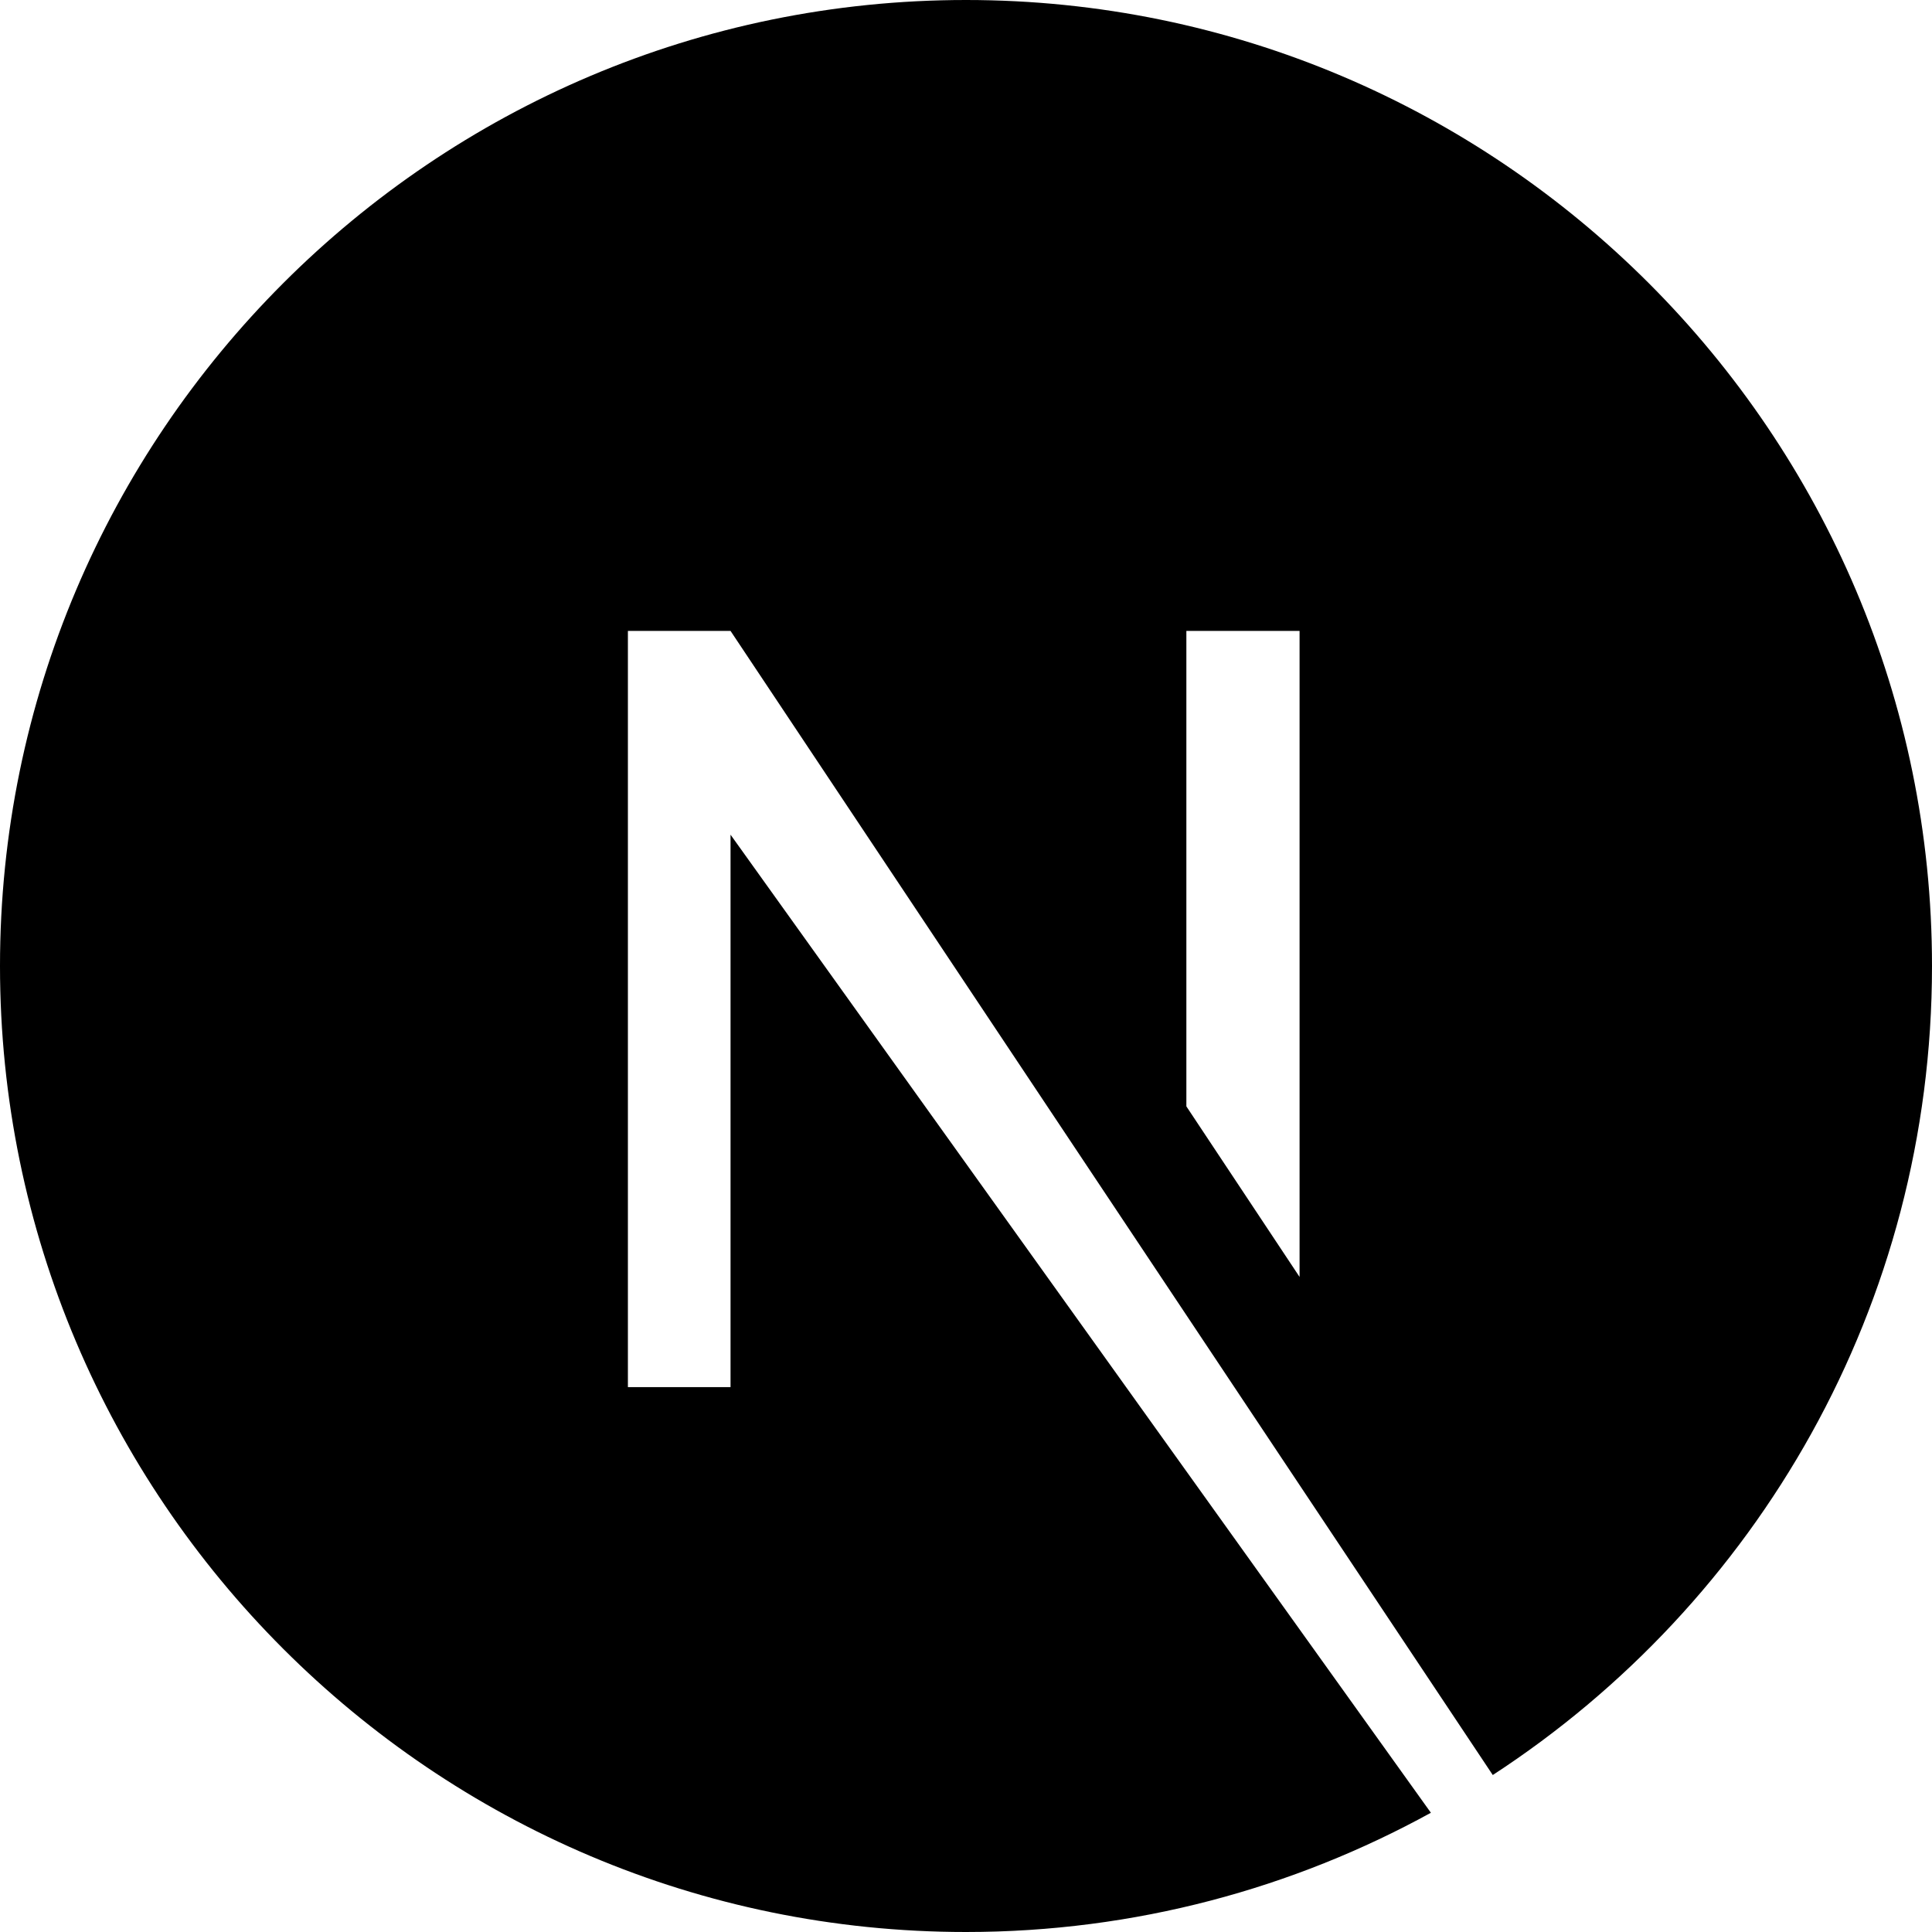
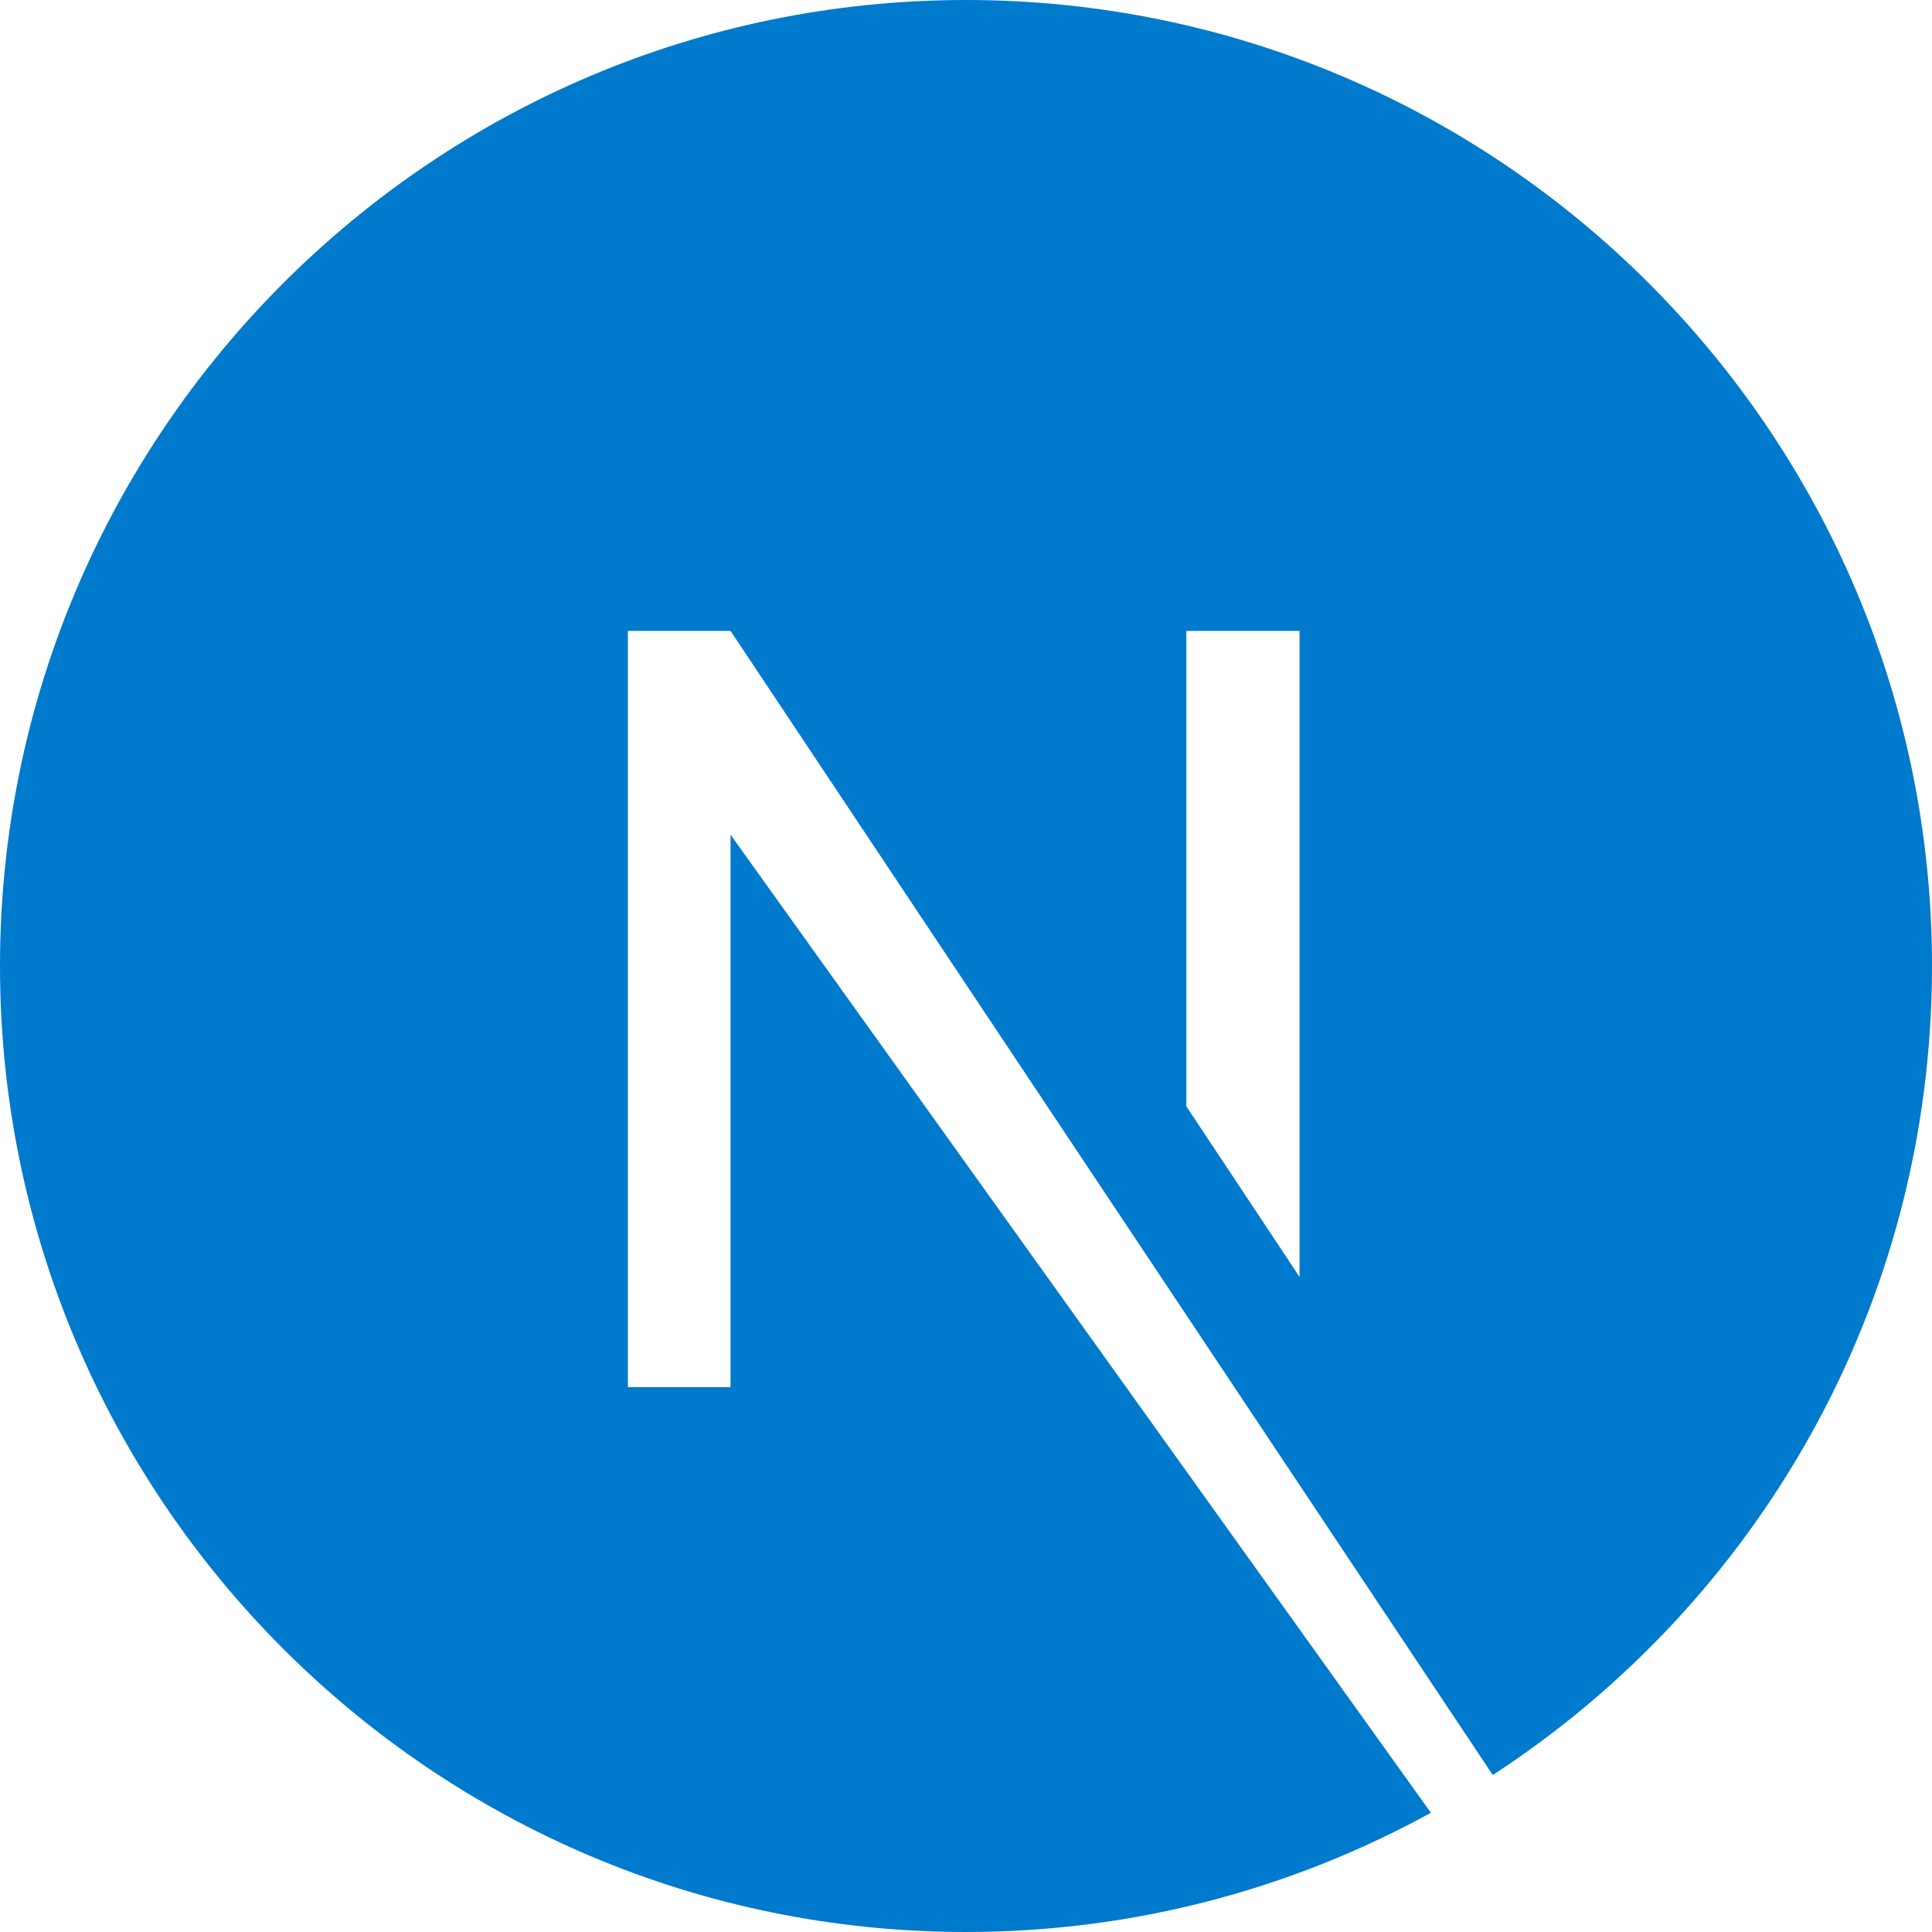
<svg xmlns="http://www.w3.org/2000/svg" viewBox="0 0 128 128">
-   <path d="M64 0C28.7 0 0 28.7 0 64s28.7 64 64 64c11.2 0 21.7-2.9 30.8-7.9L48.4 55.3v36.6h-6.8V41.8h6.8l50.5 75.8C116.4 106.2 128 86.5 128 64c0-35.3-28.7-64-64-64zm22.1 84.6l-7.5-11.3V41.8h7.5v42.8z" />
+   <path fill="#007acc" d="M64 0C28.7 0 0 28.7 0 64s28.7 64 64 64c11.2 0 21.7-2.9 30.8-7.9L48.4 55.3v36.6h-6.8V41.8h6.8l50.5 75.8C116.4 106.2 128 86.5 128 64c0-35.3-28.7-64-64-64zm22.1 84.6l-7.5-11.3V41.8h7.5v42.8z" />
</svg>
